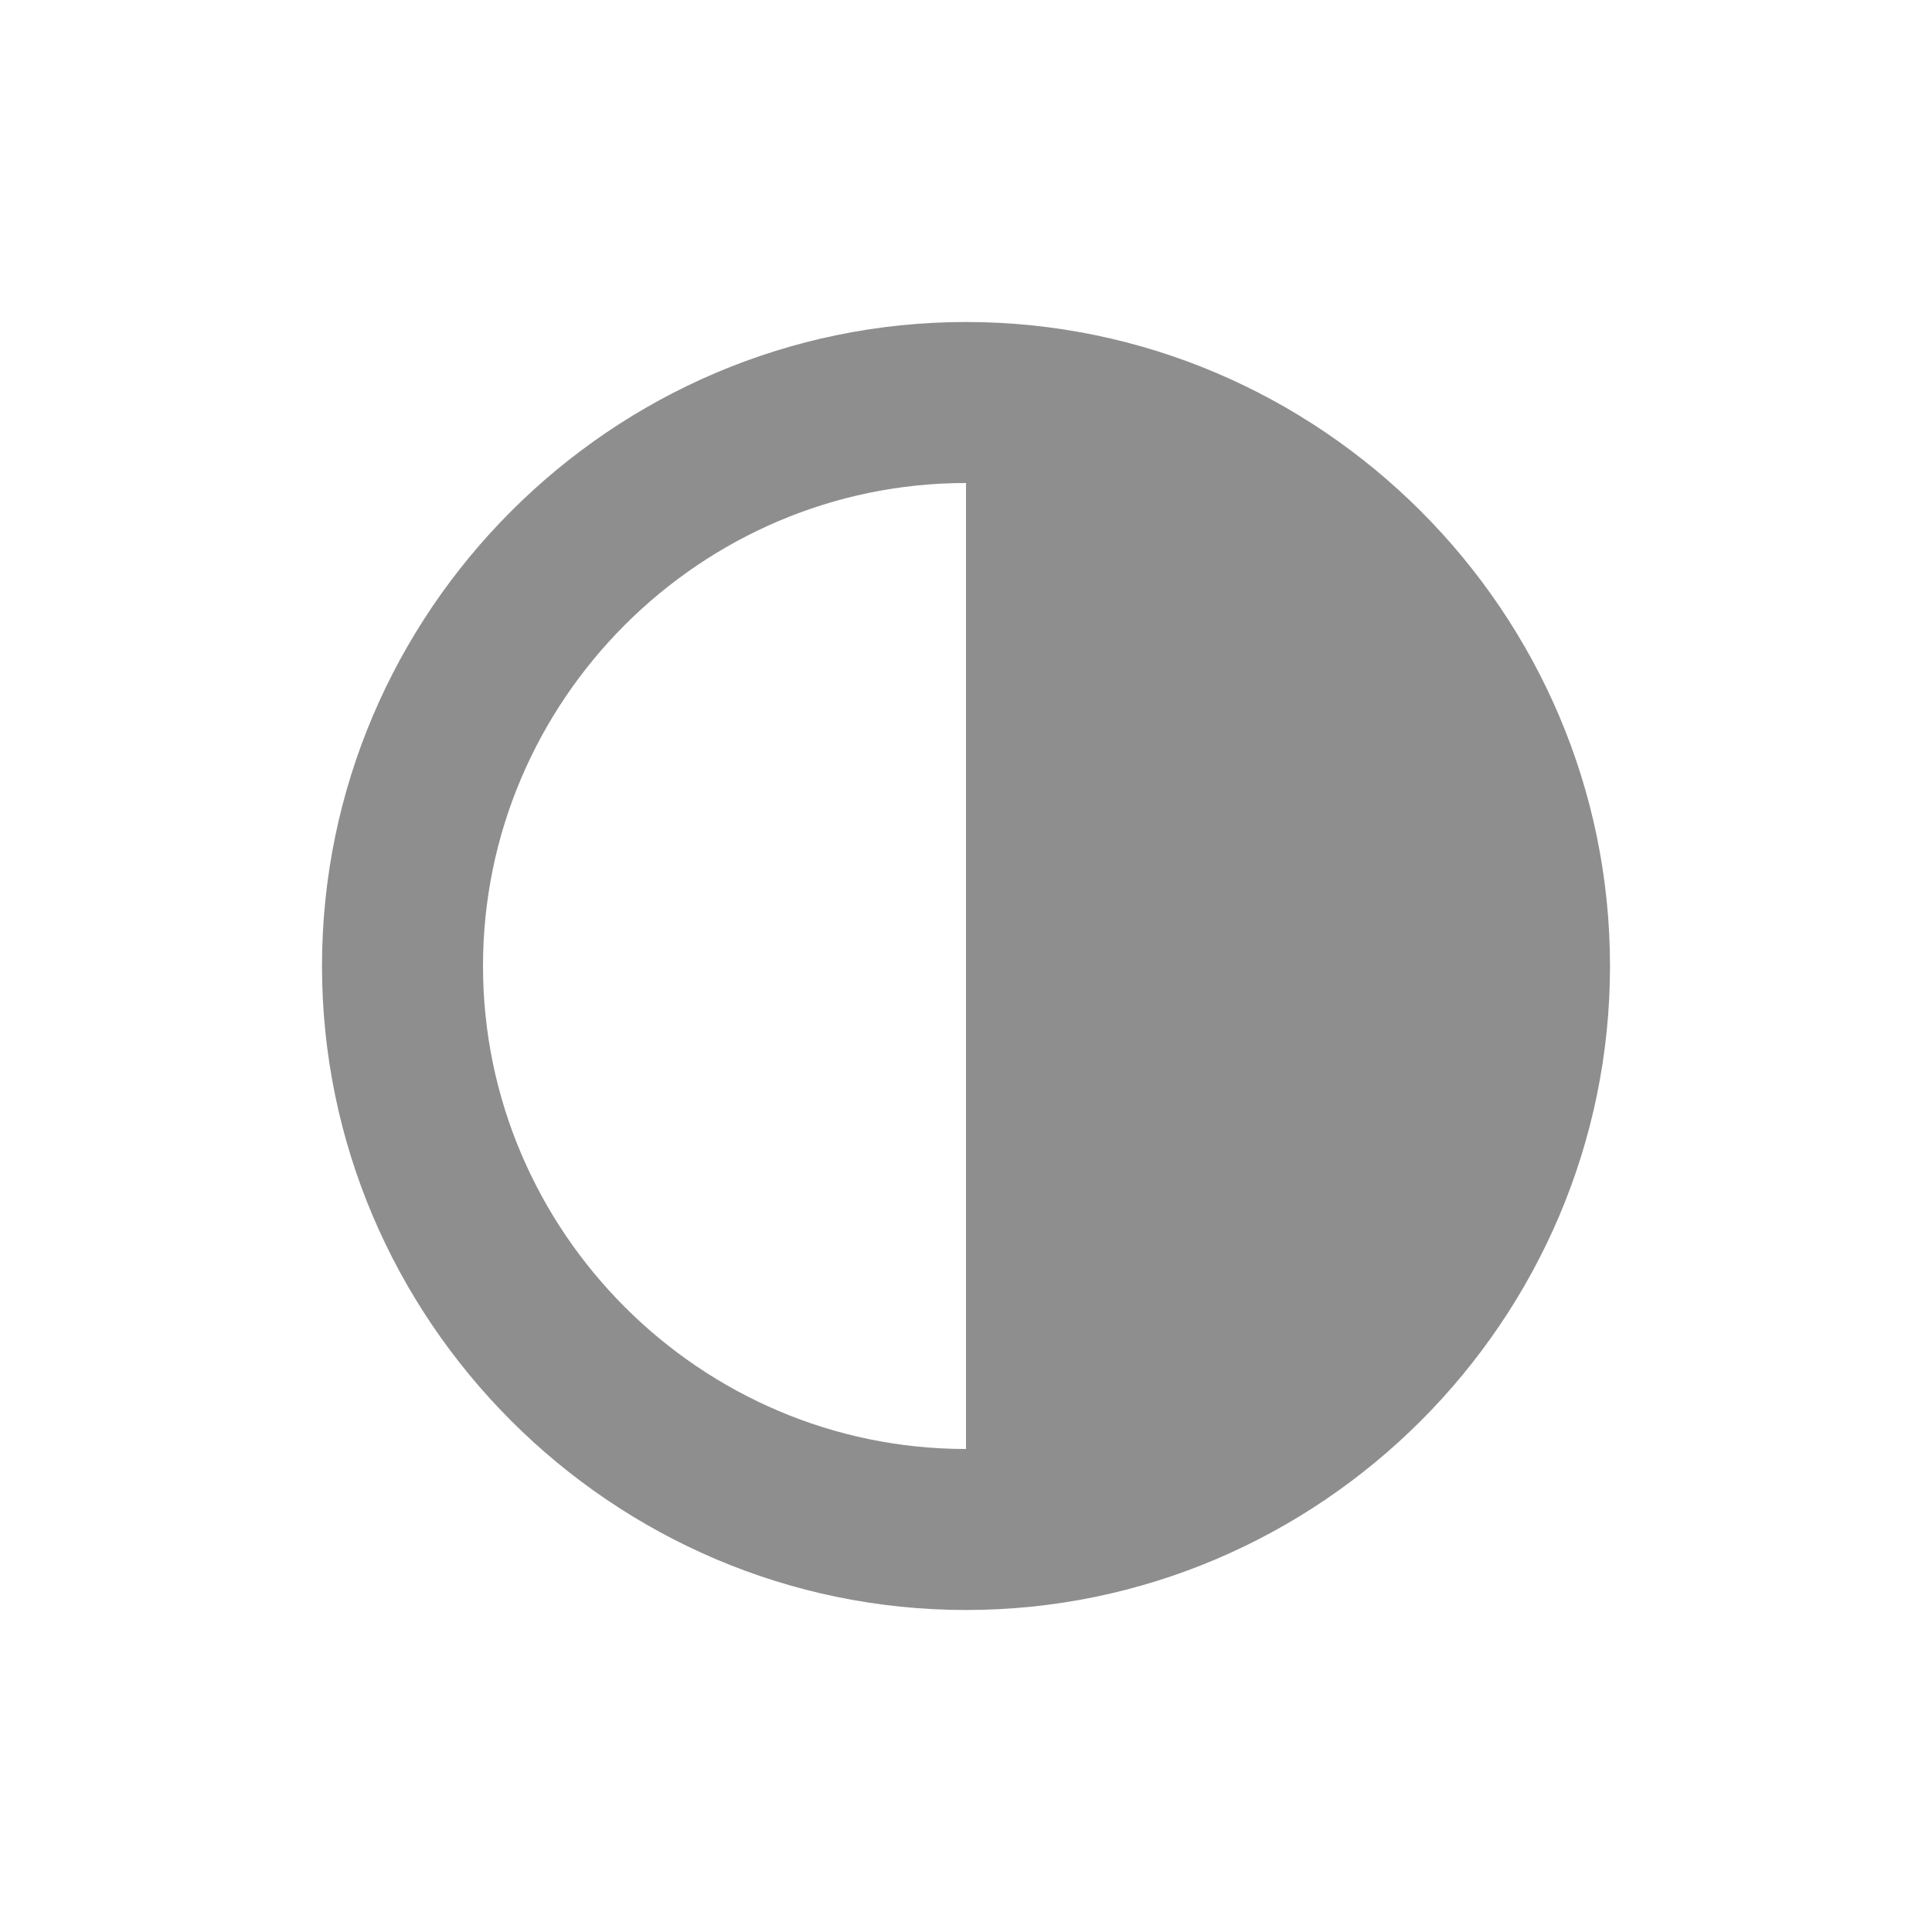
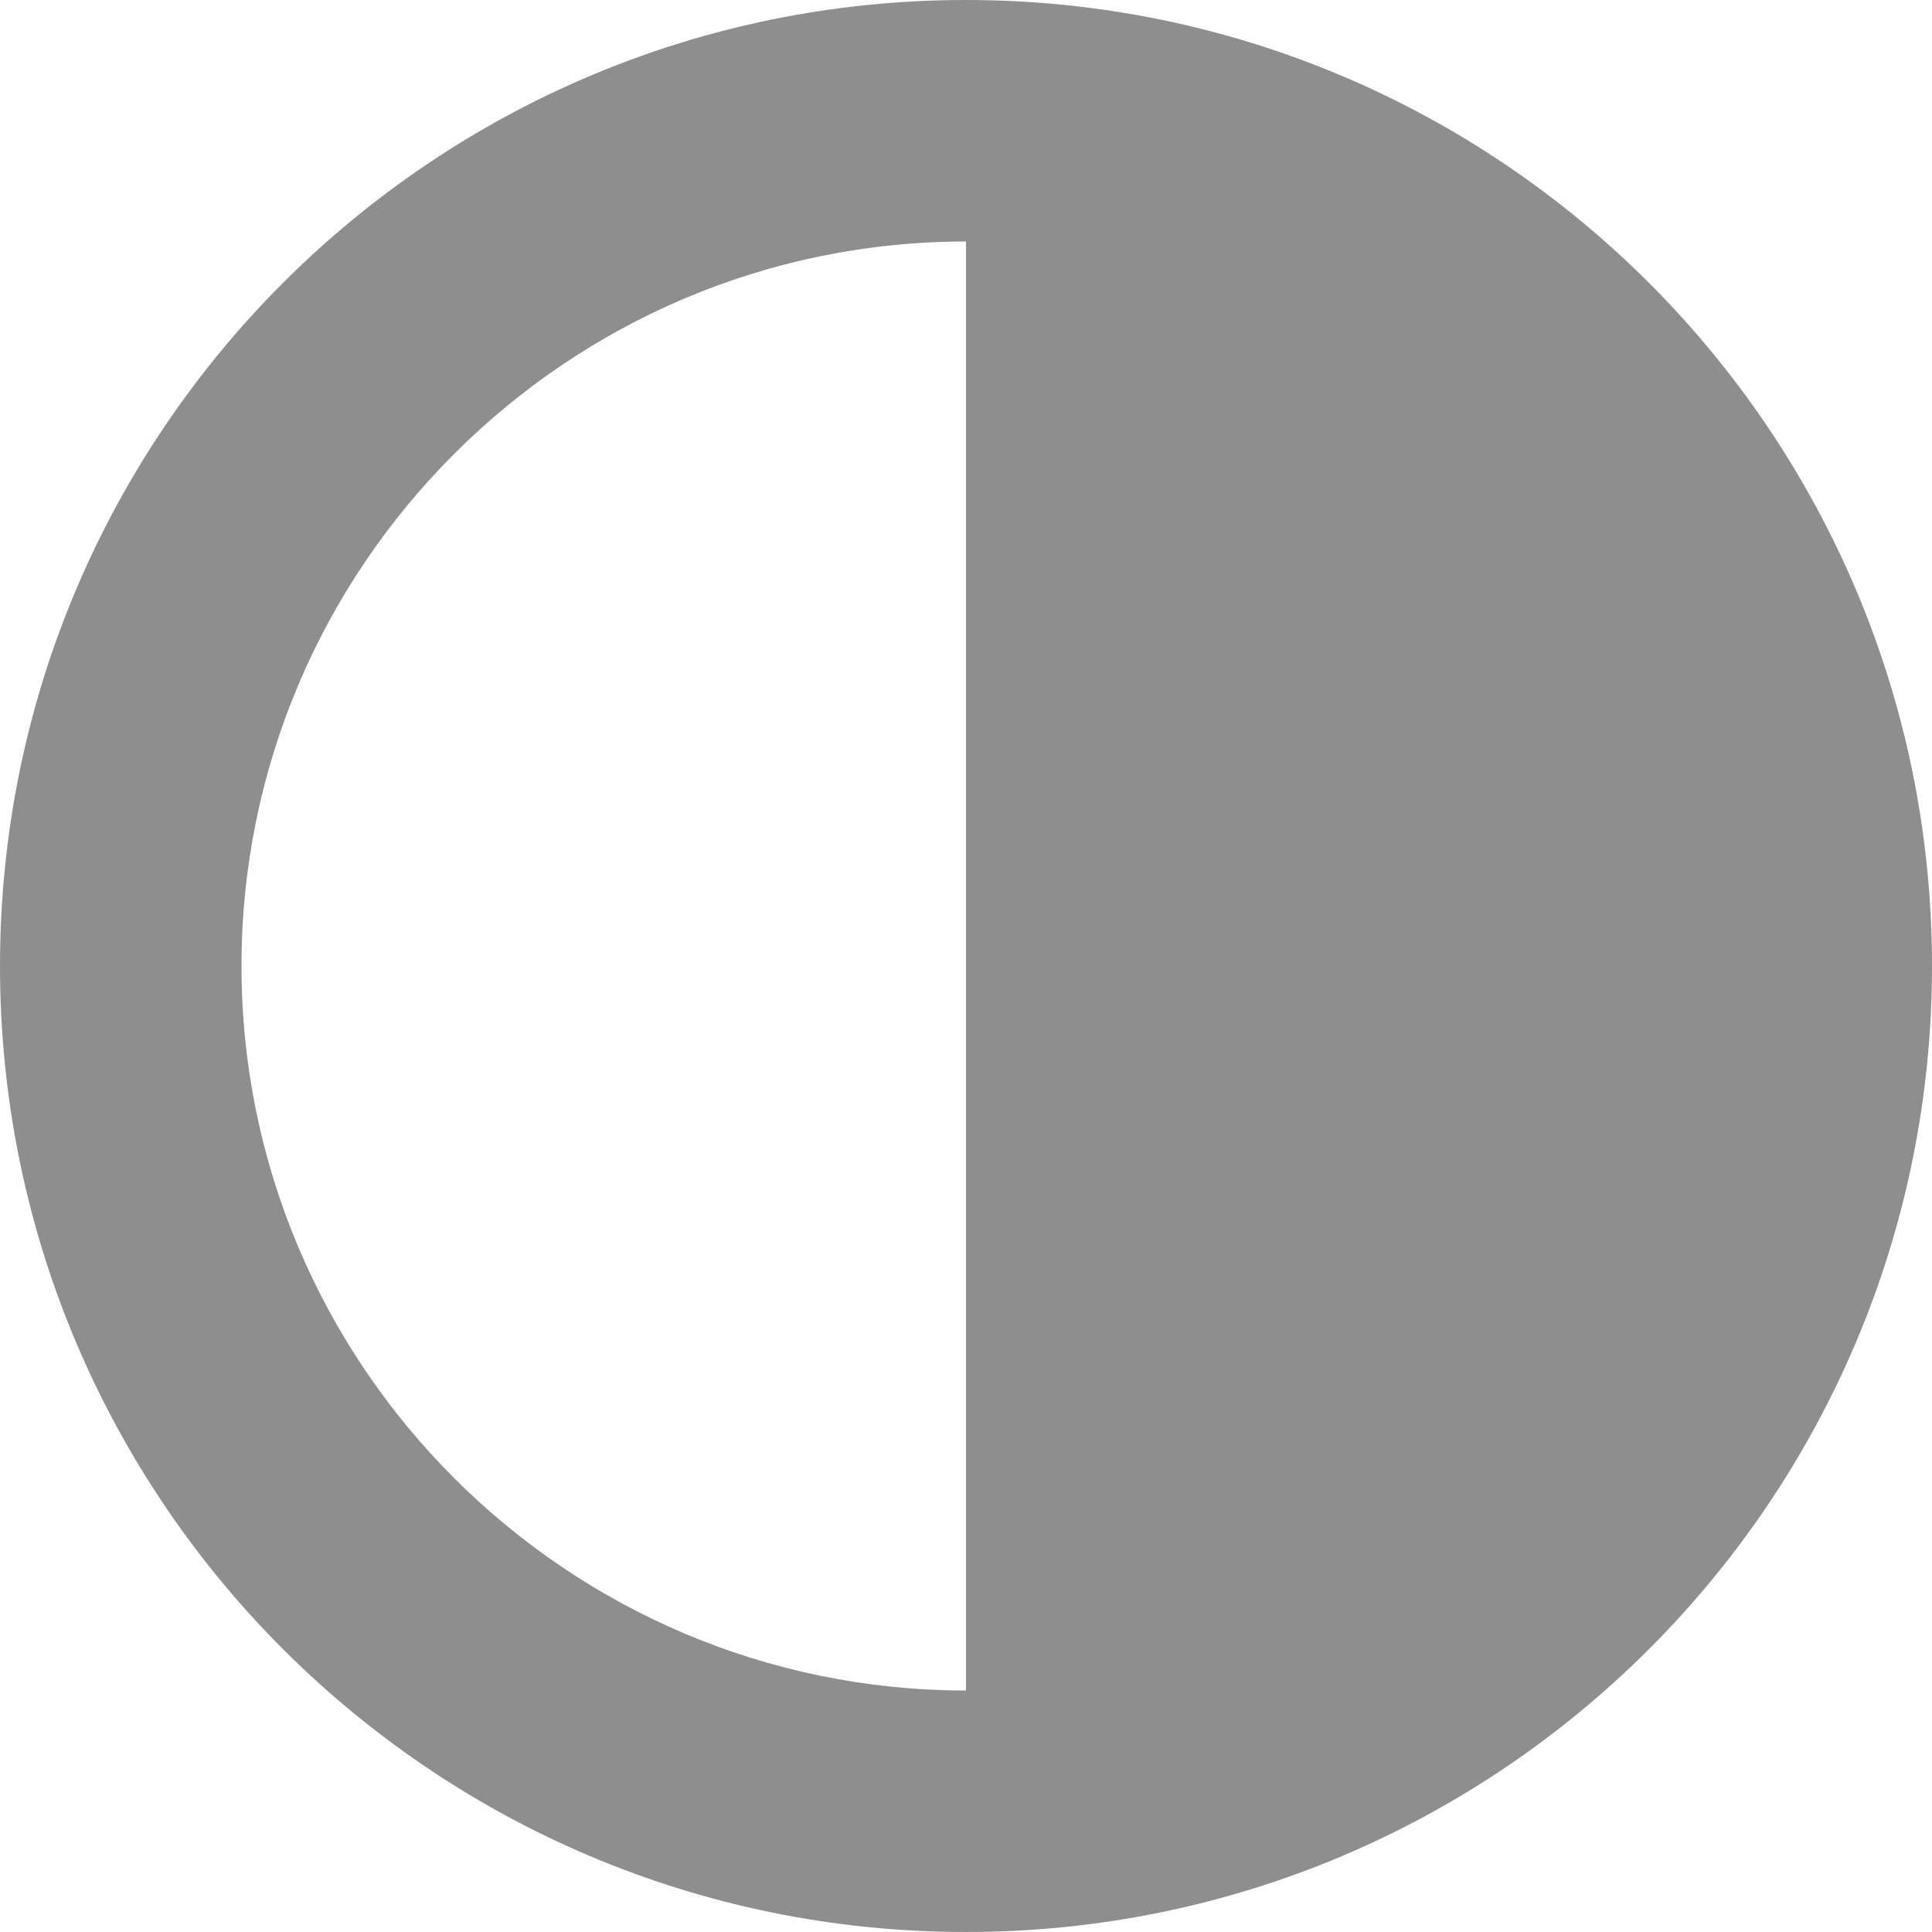
<svg xmlns="http://www.w3.org/2000/svg" width="24" height="24" viewBox="0 0 24 24">
-   <path fill-rule="evenodd" d="M12 4c-4.4 0-8 3.6-8 8s3.6 8 8 8 8-3.6 8-8-3.6-8-8-8zm-6 8c0-3.3 2.7-6 6-6v12c-3.3 0-6-2.7-6-6z" fill="#8e8e8e" />
+   <path d="M12 0a12 12 0 1 0 0 24 12 12 0 0 0 0-24zM3 12c0-4.96 4.04-9 9-9v18c-4.96 0-9-4.04-9-9z" fill="#8e8e8e" />
</svg>
